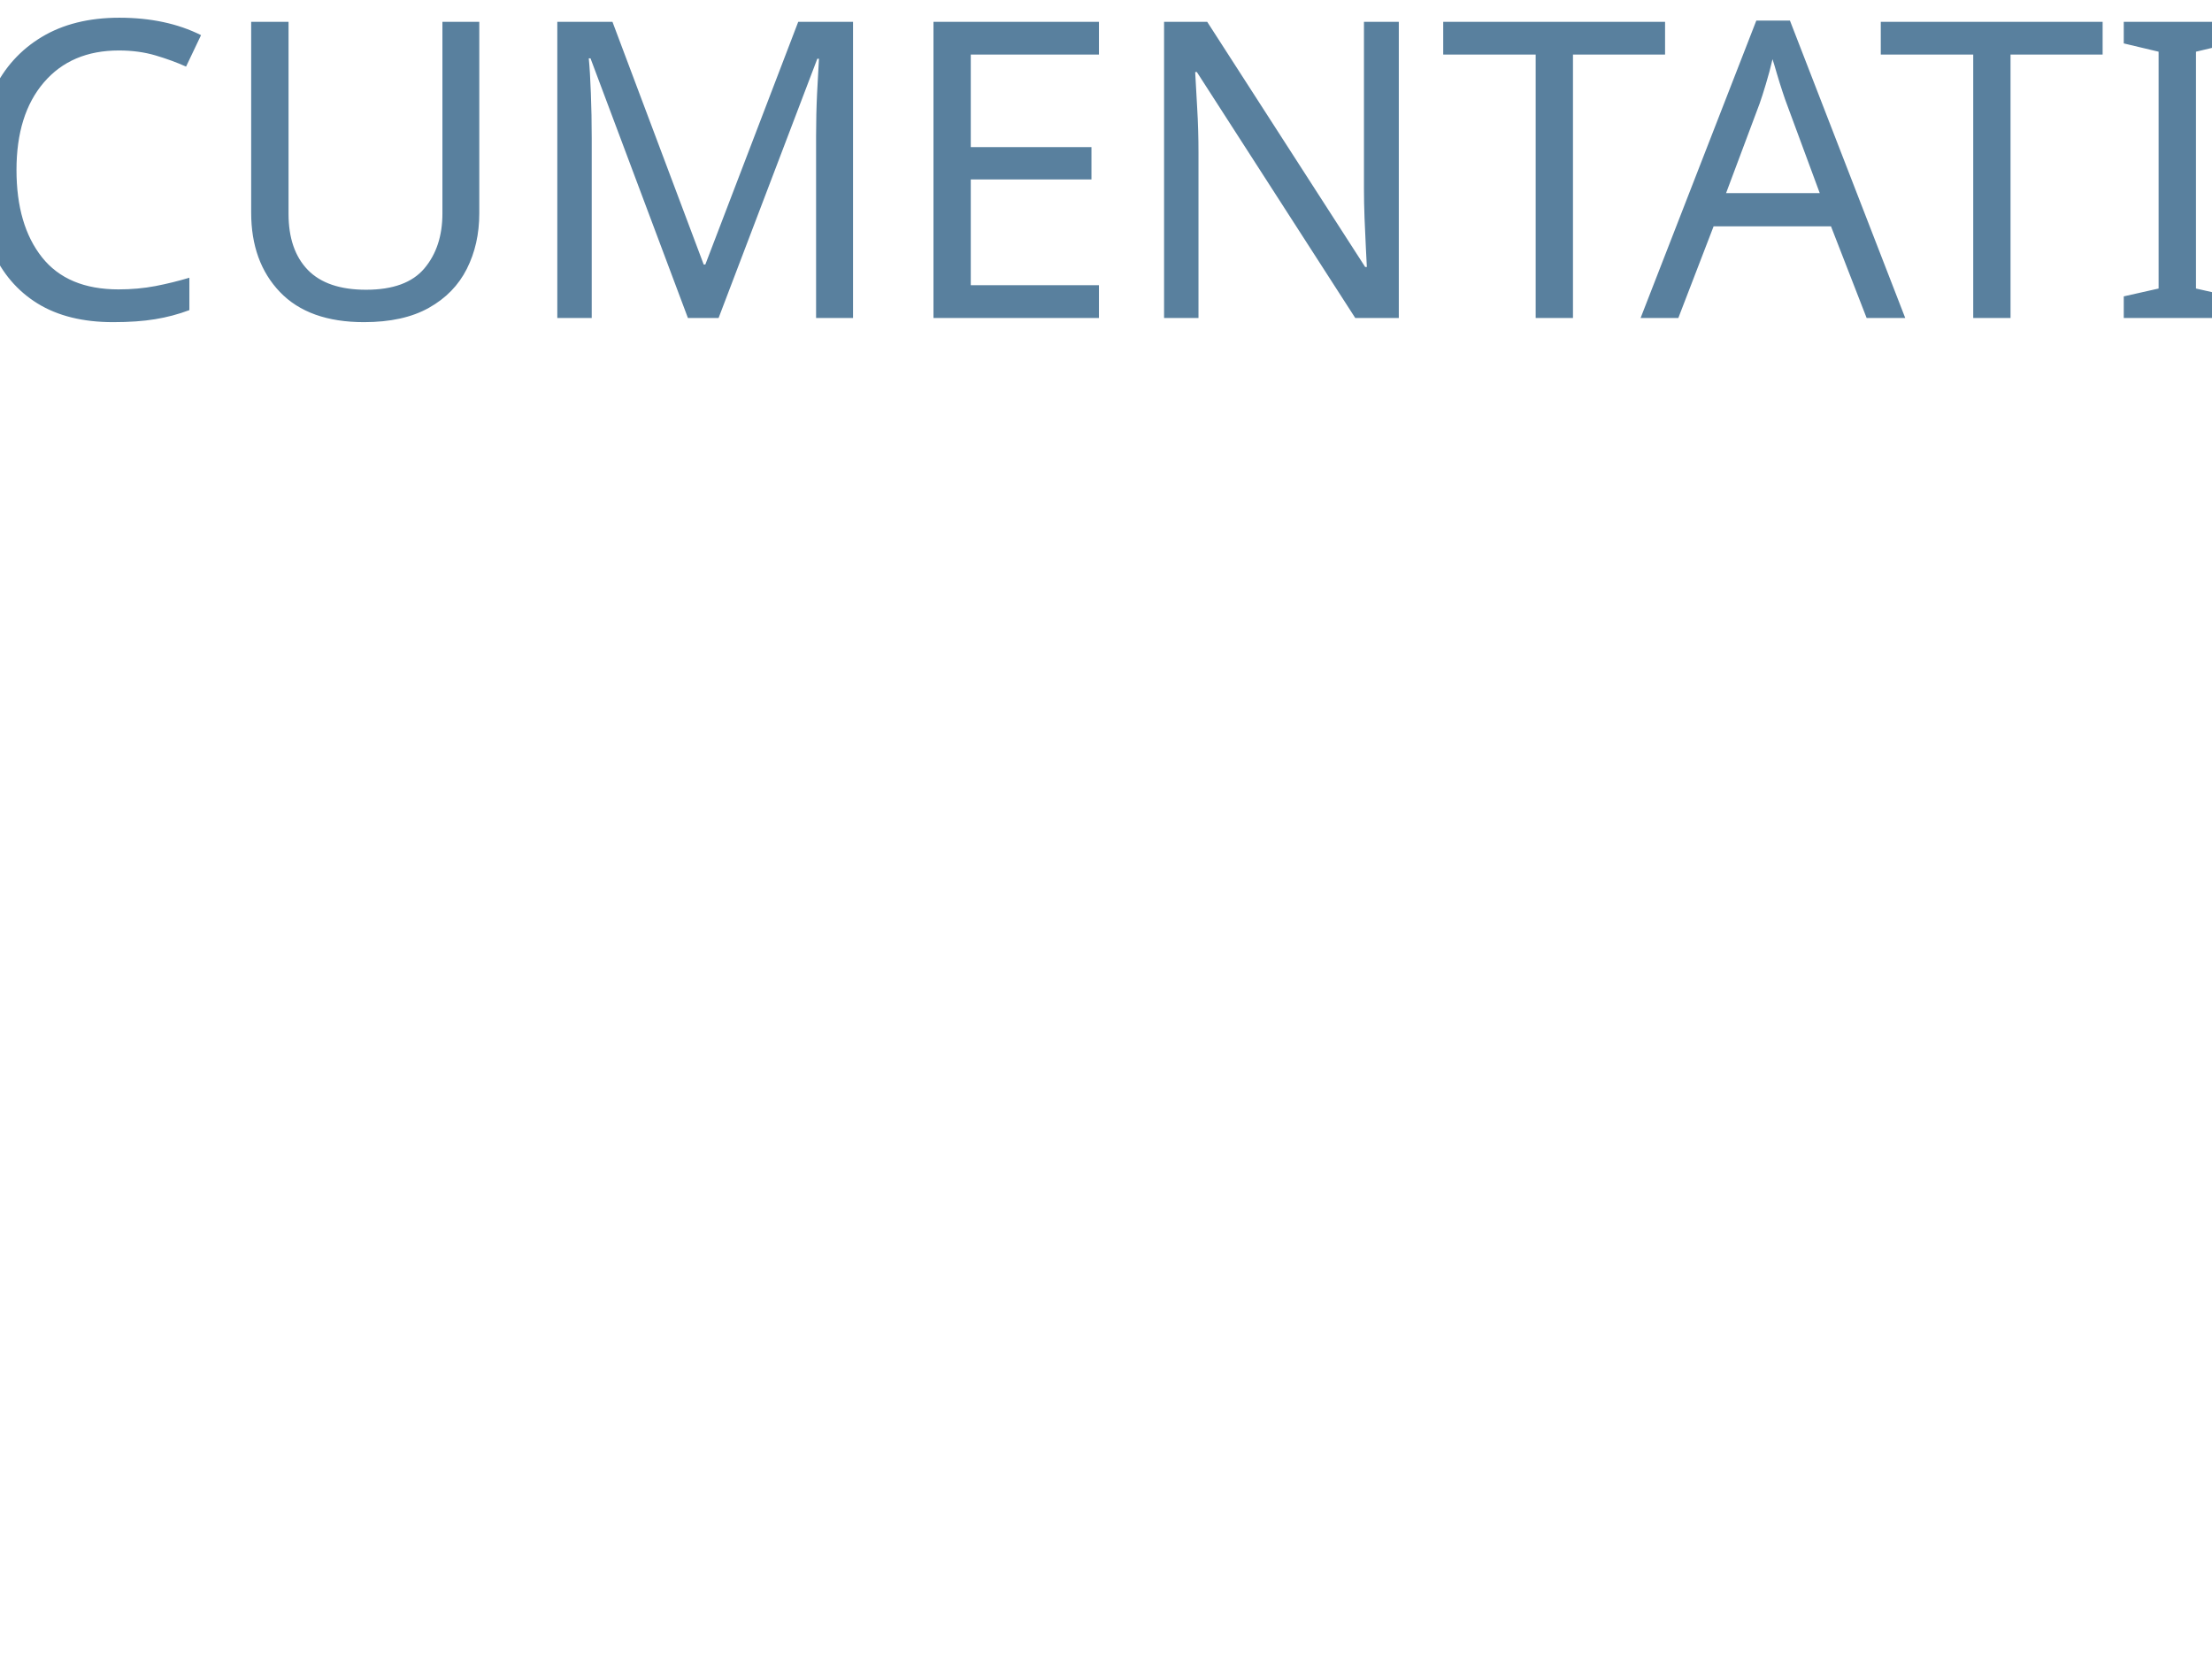
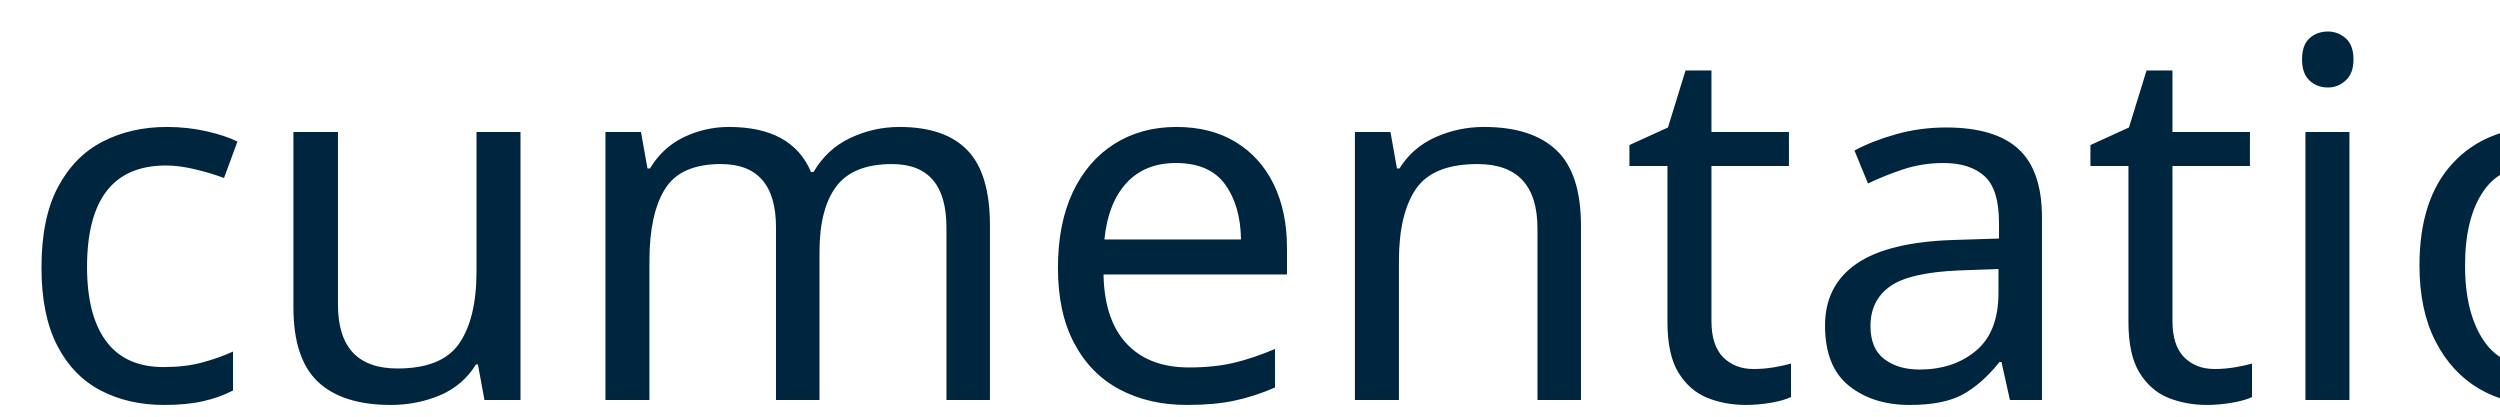
- <svg xmlns="http://www.w3.org/2000/svg" height="360px" style="zoom: 1;" cursor="crosshair" id="svg_document" width="480px" baseProfile="full" version="1.1" preserveAspectRatio="xMidYMid meet" viewBox="0 0 480 360">
+ <svg xmlns="http://www.w3.org/2000/svg" version="1.1" baseProfile="full" width="300px" height="50px" viewBox="0 0 300 50" preserveAspectRatio="xMidYMid meet" id="svg_document" style="zoom: 1;">
  <defs id="svg_document_defs" />
-   <g id="main_group">
-     <text stroke="none" style="outline-style: none;" id="text1" stroke-width="1px" x="423px" text-rendering="geometricPrecision" font-family="Helvetica" fill="#000000" font-size="32px" y="272px" transform="" text-anchor="middle" />
-   </g>
-   <text stroke="none" style="outline-style: none;" id="text3" stroke-width="1px" x="240px" text-rendering="geometricPrecision" font-family="Futura-CondensedMedium" y="69px" fill="#59809E" font-size="90px" transform="" text-anchor="middle">DOCUMENTATION</text>
-   <g id="g1">RBA</g>
+   <g id="main_group" />
+   <text stroke="none" style="outline-style: none;" id="text3" stroke-width="1px" x="141px" text-rendering="geometricPrecision" font-family="Futura-CondensedMedium" y="48px" fill="#00253E" font-size="60px" transform="" text-anchor="middle">Documentation</text>
</svg>
